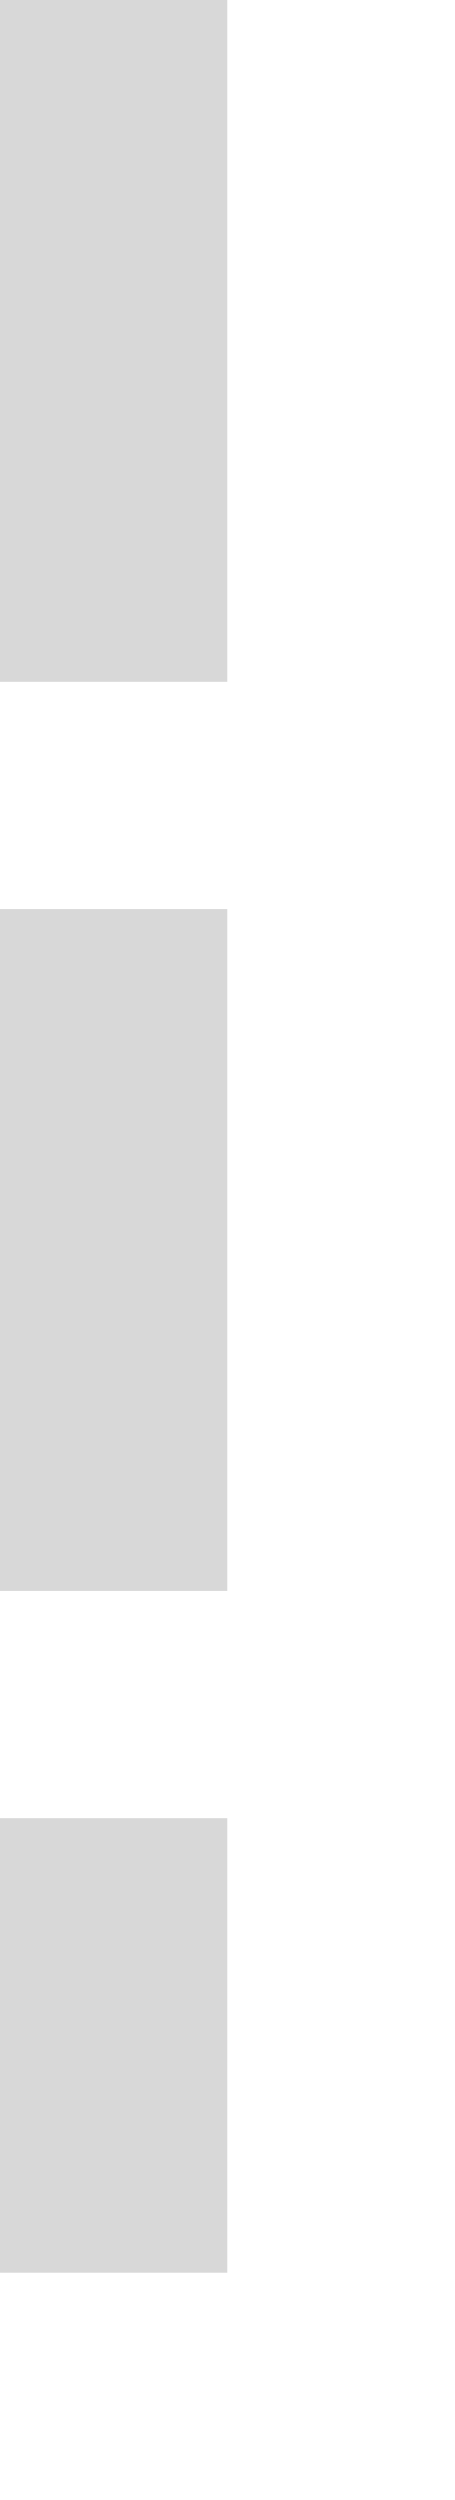
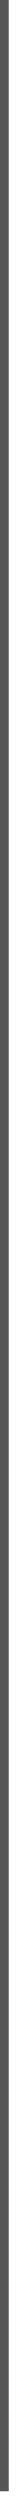
- <svg xmlns="http://www.w3.org/2000/svg" version="1.1" width="2px" height="11px">
-   <g transform="matrix(1 0 0 1 -556 -513 )">
-     <path d="M 556.5 513  L 556.5 523  " stroke-width="1" stroke-dasharray="3,1" stroke="#d8d8d8" fill="none" />
+ <svg xmlns="http://www.w3.org/2000/svg" version="1.1" width="2px" height="286px">
+   <g transform="matrix(1 0 0 1 -81 -160 )">
+     <path d="M 81.5 160  L 81.5 445  " stroke-width="1" stroke="#555555" fill="none" />
  </g>
</svg>
